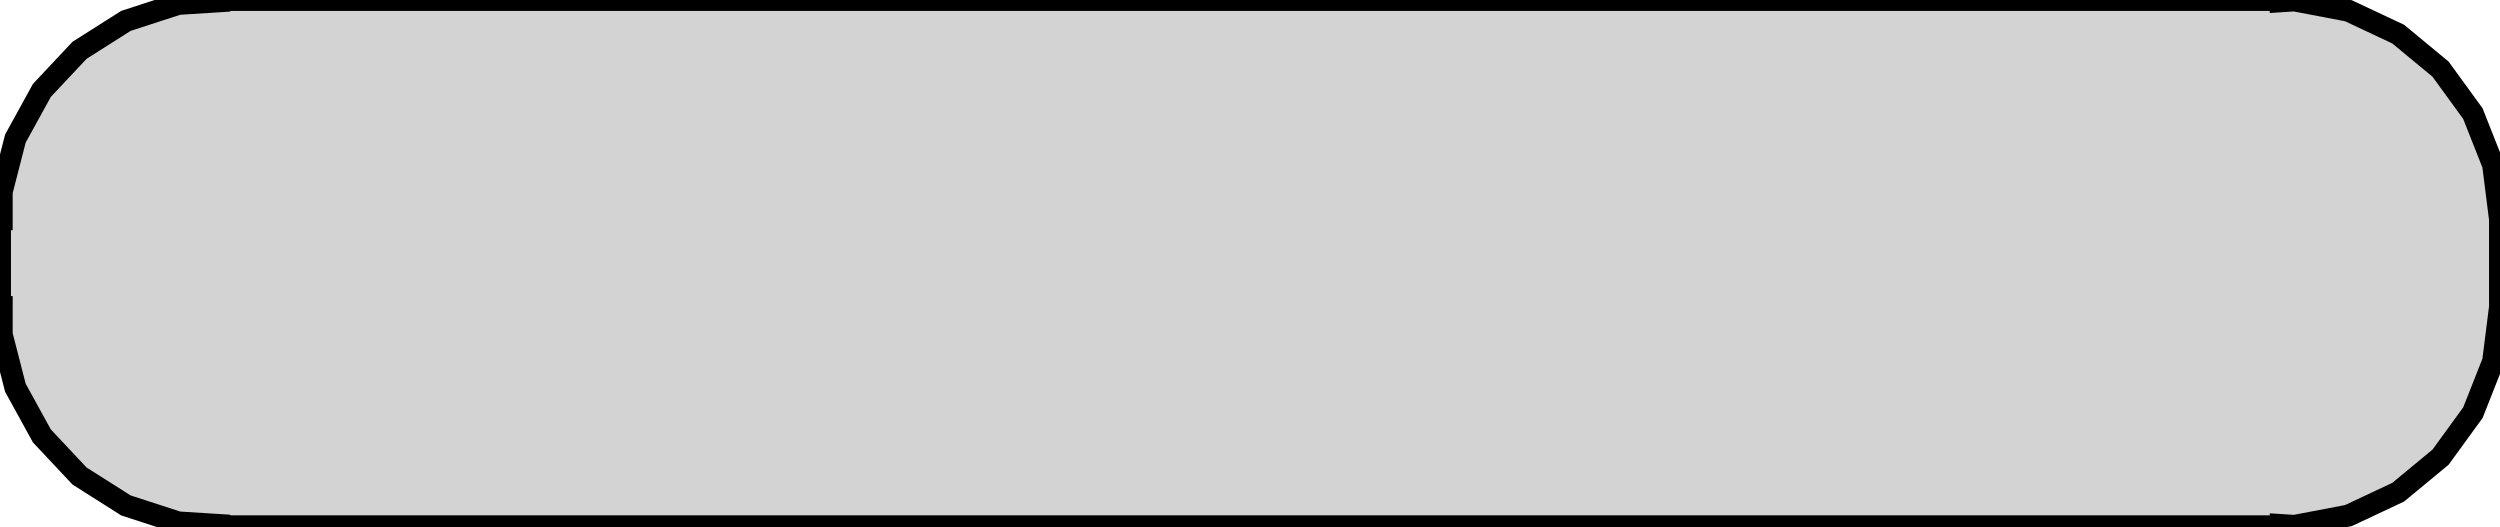
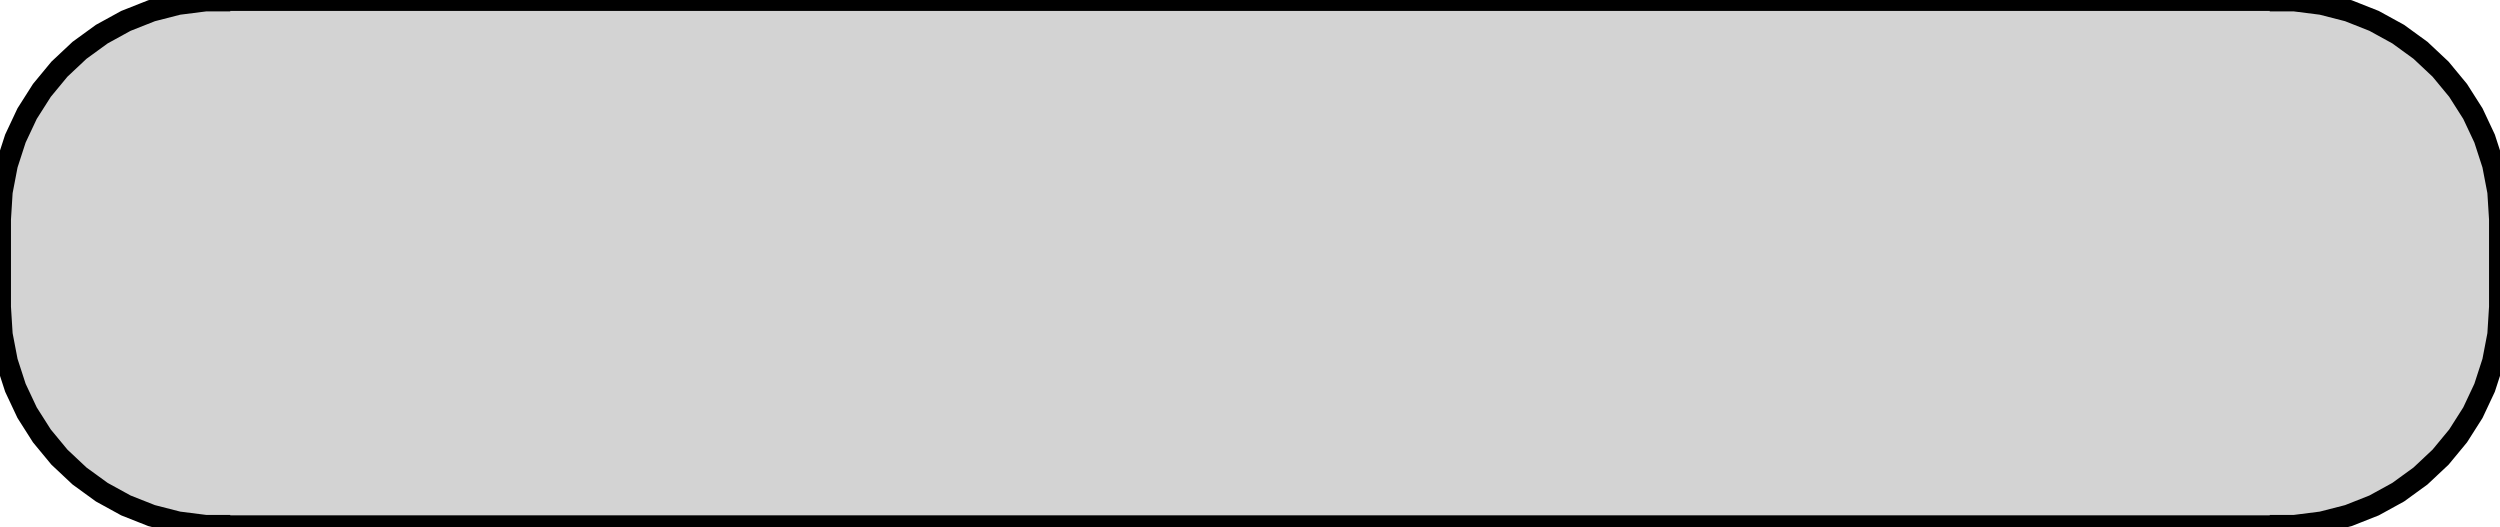
<svg xmlns="http://www.w3.org/2000/svg" width="57mm" height="12mm" viewBox="9 -21 57 12" version="1.1">
-   <path d=" M 61,-9.03 L 61.314,-9.01 L 62.545,-9.245 L 63.679,-9.778 L 64.645,-10.577 L 65.382,-11.591  L 65.843,-12.757 L 66,-14 L 66,-16 L 65.843,-17.243 L 65.382,-18.409 L 64.645,-19.423  L 63.679,-20.222 L 62.545,-20.755 L 61.314,-20.99 L 61,-20.97 L 61,-21 L 14,-21  L 14,-20.97 L 13.063,-20.911 L 11.871,-20.524 L 10.813,-19.853 L 9.955,-18.939 L 9.351,-17.841  L 9.039,-16.627 L 9.039,-16 L 9,-16 L 9,-14 L 9.039,-14 L 9.039,-13.373  L 9.351,-12.159 L 9.955,-11.061 L 10.813,-10.147 L 11.871,-9.476 L 13.063,-9.089 L 14,-9.03  L 14,-9 L 61,-9 z " stroke="black" fill="lightgray" stroke-width="0.5" />
+   <path d=" M 61,-9.01 L 61.314,-9.01 L 61.937,-9.089 L 62.545,-9.245 L 63.129,-9.476 L 63.679,-9.778  L 64.187,-10.147 L 64.645,-10.577 L 65.045,-11.061 L 65.382,-11.591 L 65.649,-12.159 L 65.843,-12.757  L 65.961,-13.373 L 66,-14 L 66,-16 L 65.961,-16.627 L 65.843,-17.243 L 65.649,-17.841  L 65.382,-18.409 L 65.045,-18.939 L 64.645,-19.423 L 64.187,-19.853 L 63.679,-20.222 L 63.129,-20.524  L 62.545,-20.755 L 61.937,-20.911 L 61.314,-20.99 L 61,-20.99 L 61,-21 L 14,-21  L 14,-20.99 L 13.686,-20.99 L 13.063,-20.911 L 12.455,-20.755 L 11.871,-20.524 L 11.321,-20.222  L 10.813,-19.853 L 10.355,-19.423 L 9.955,-18.939 L 9.618,-18.409 L 9.351,-17.841 L 9.157,-17.243  L 9.039,-16.627 L 9,-16 L 9,-14 L 9.039,-13.373 L 9.157,-12.757 L 9.351,-12.159  L 9.618,-11.591 L 9.955,-11.061 L 10.355,-10.577 L 10.813,-10.147 L 11.321,-9.778 L 11.871,-9.476  L 12.455,-9.245 L 13.063,-9.089 L 13.686,-9.01 L 14,-9.01 L 14,-9 L 61,-9  z " stroke="black" fill="lightgray" stroke-width="0.5" />
</svg>
